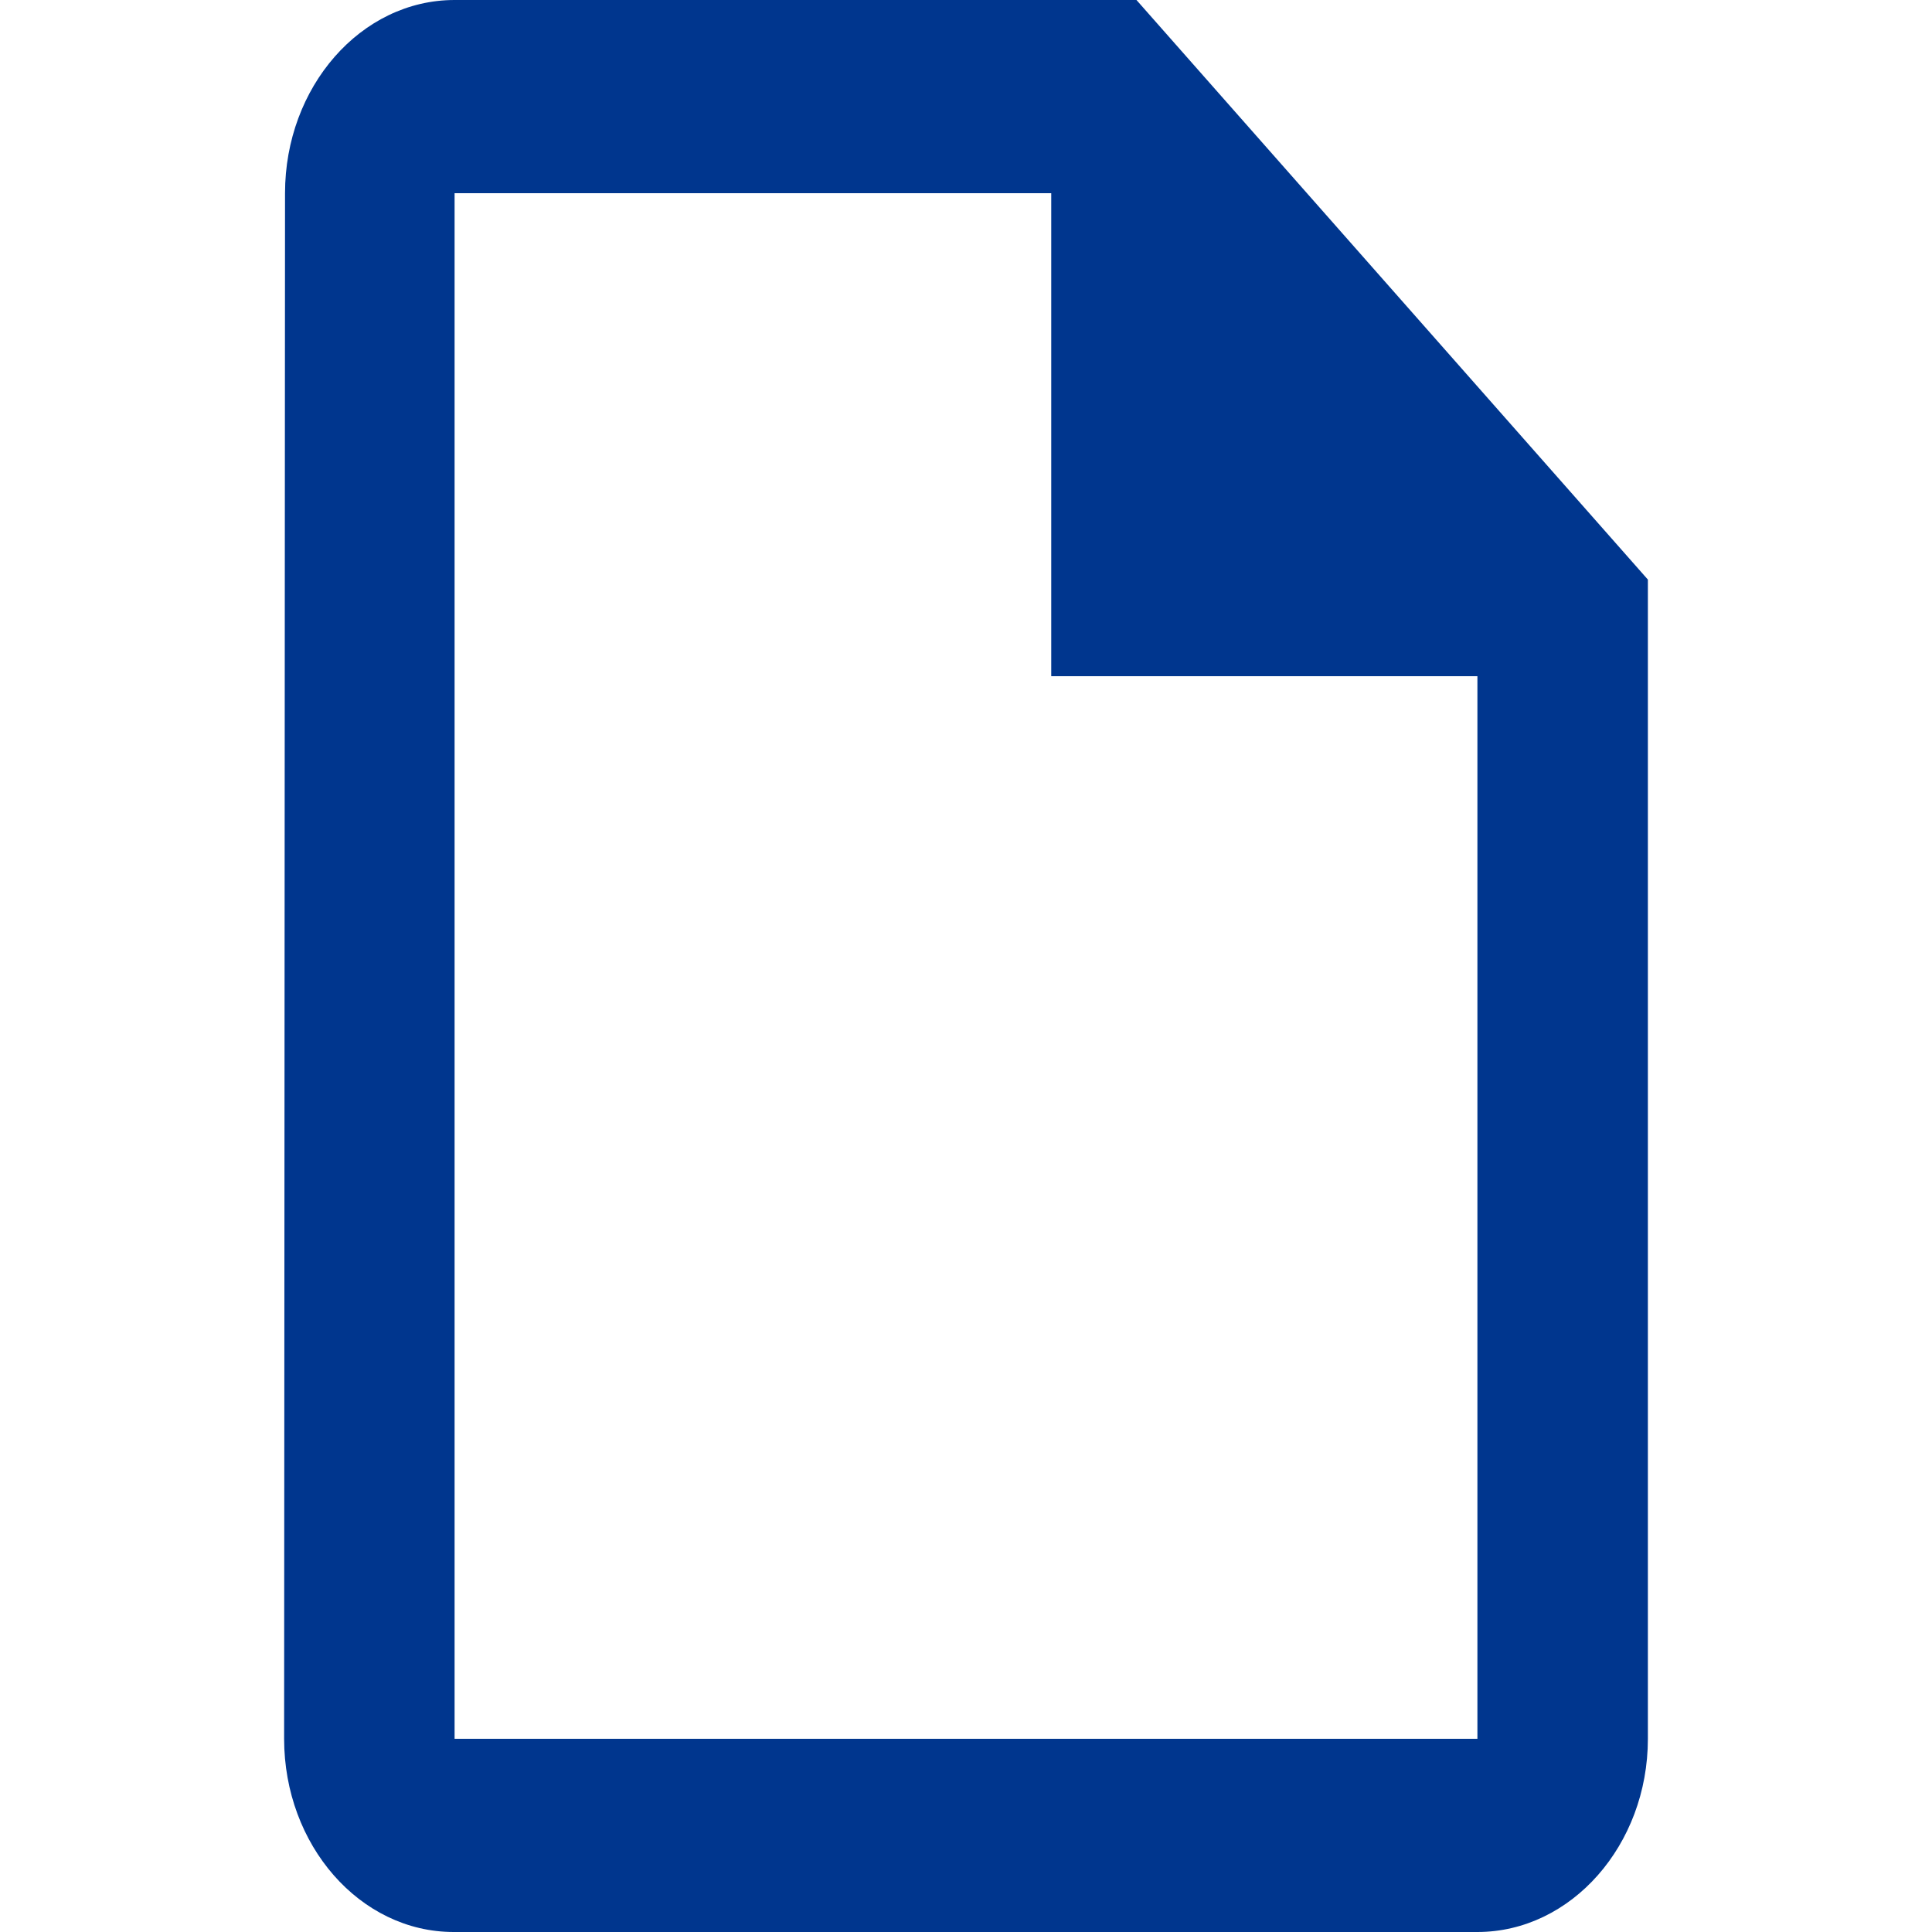
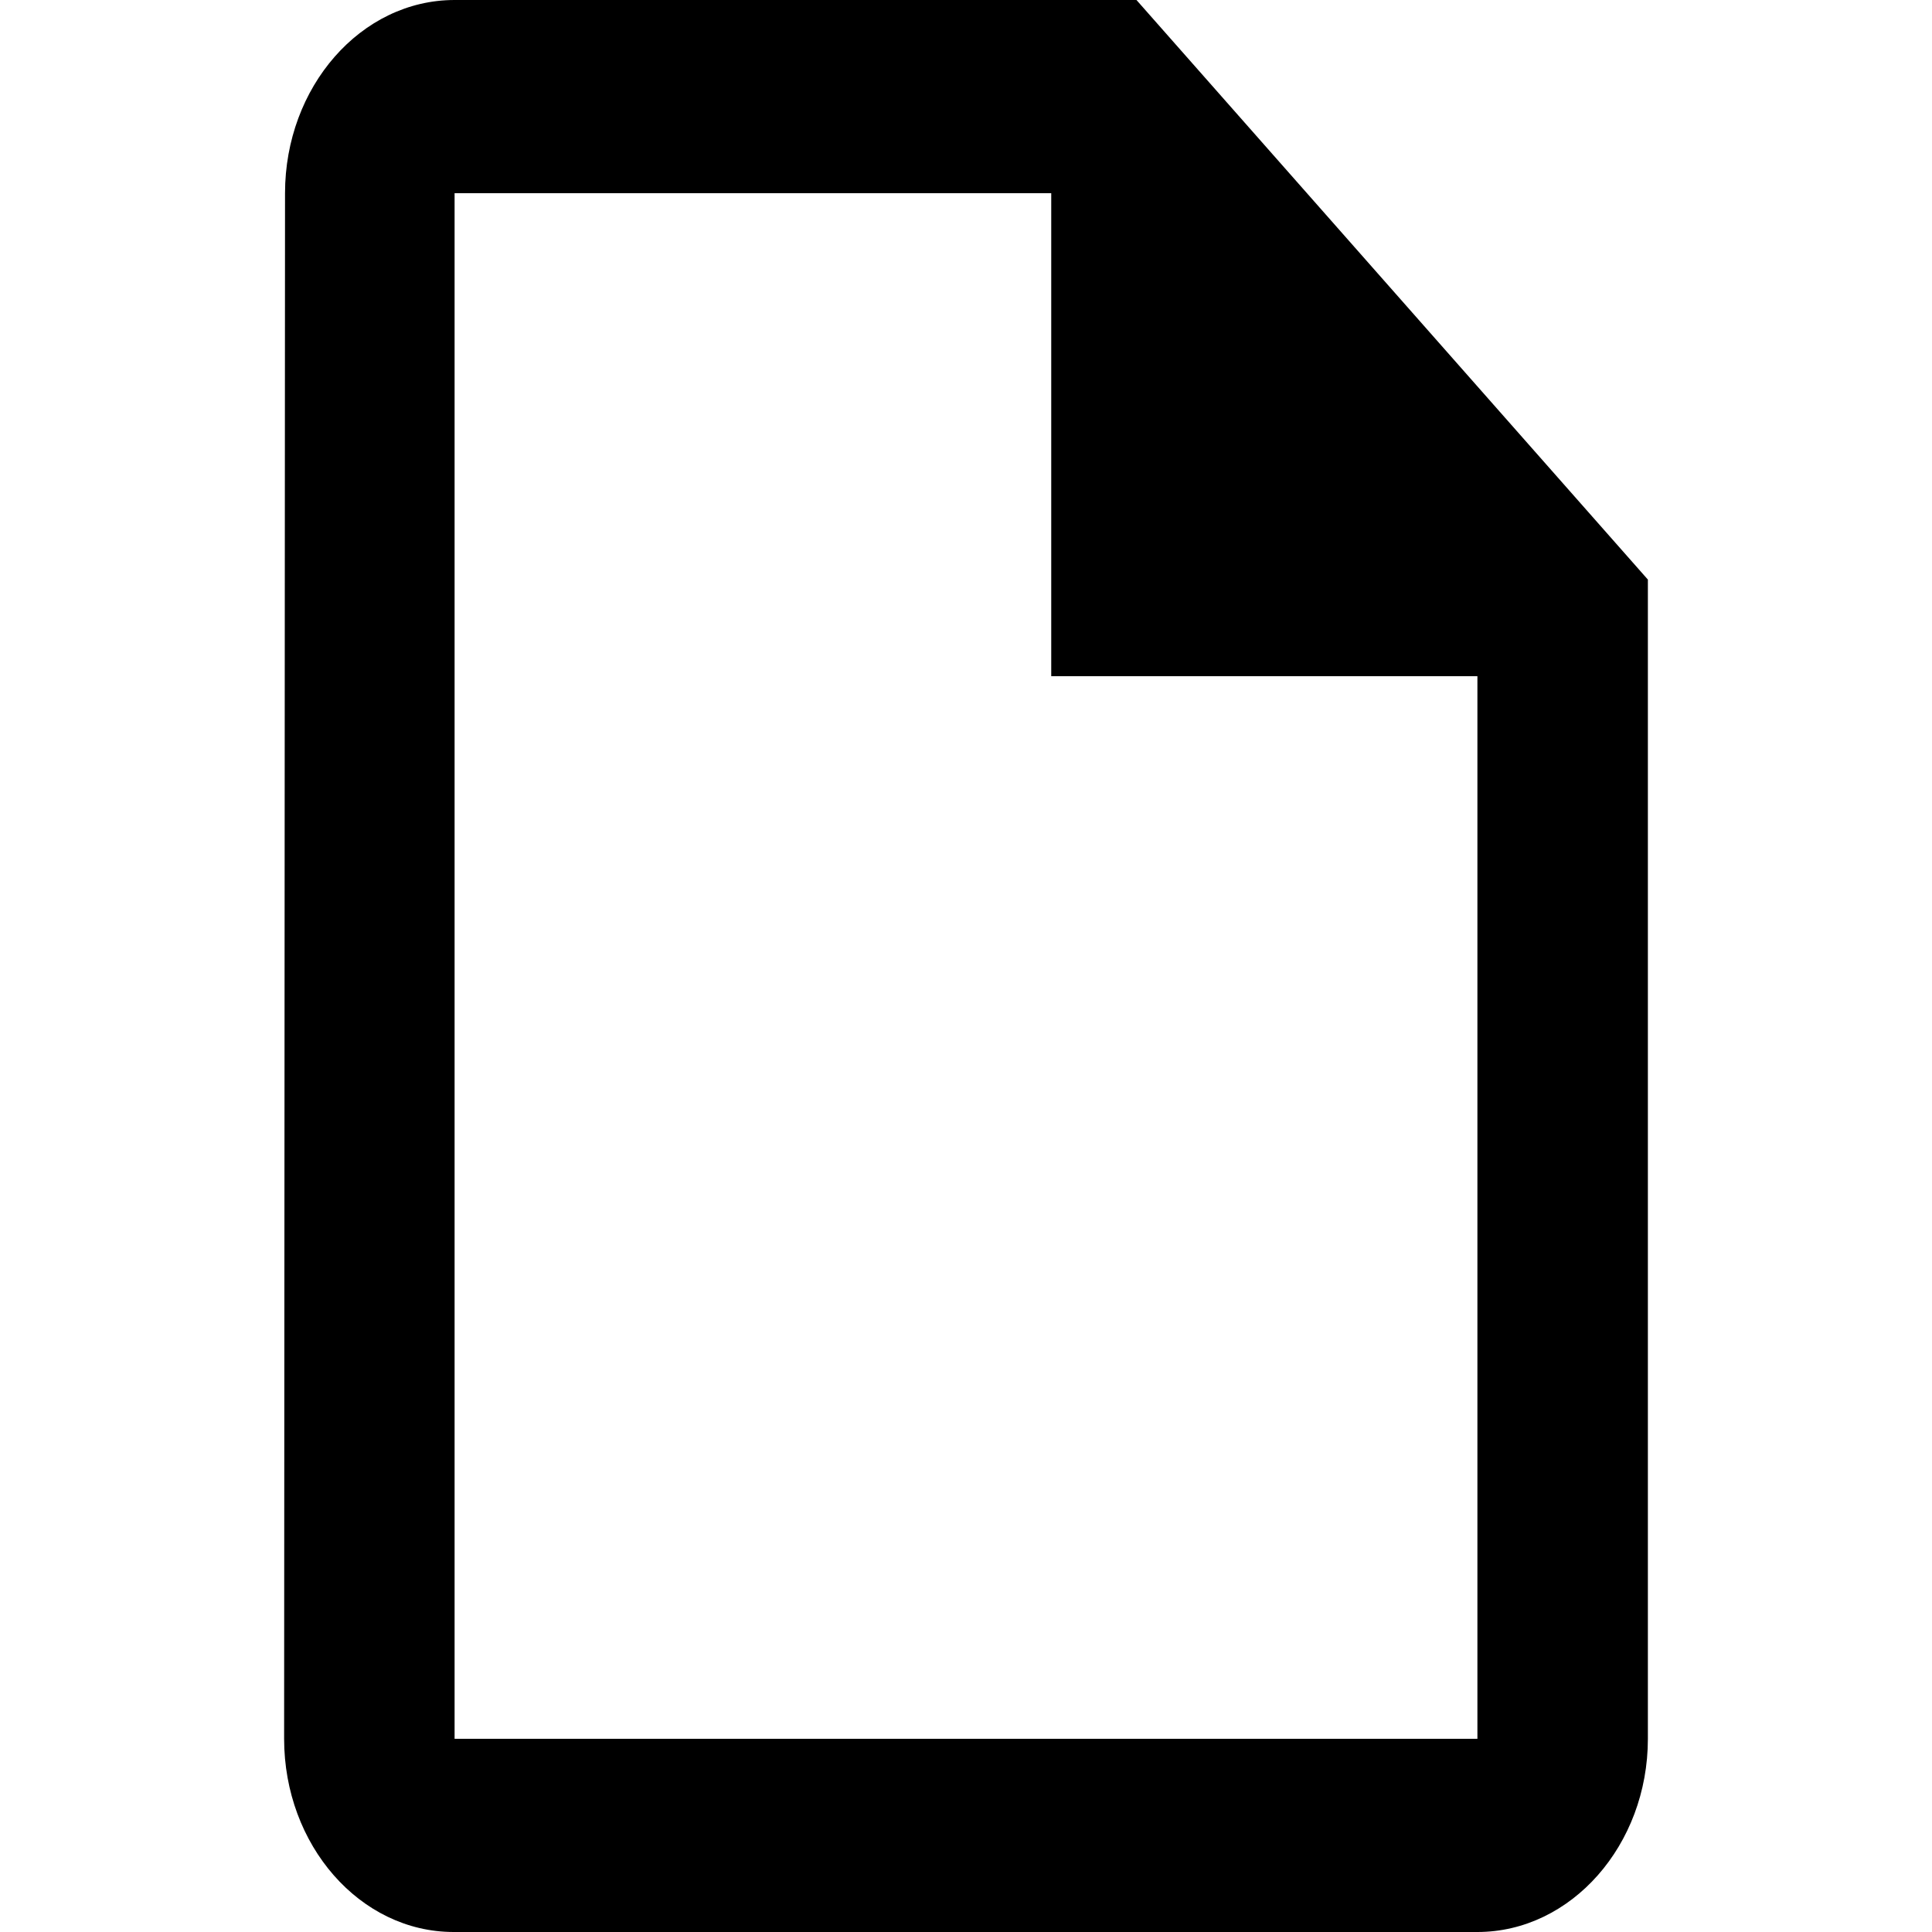
<svg xmlns="http://www.w3.org/2000/svg" width="24" height="24" viewBox="0 0 12 17" fill="none">
-   <path d="M7.5 0H1.5C0.675 0 0.008 0.765 0.008 1.7L0 15.3C0 16.235 0.667 17 1.492 17H10.5C11.325 17 12 16.235 12 15.3V5.1L7.5 0ZM1.5 15.3V1.7H6.75V5.95H10.5V15.3H1.5Z" fill="#00368E" />
+   <path d="M7.5 0H1.5C0.675 0 0.008 0.765 0.008 1.7L0 15.3C0 16.235 0.667 17 1.492 17H10.5C11.325 17 12 16.235 12 15.3V5.1L7.5 0ZM1.5 15.3V1.7H6.75V5.95H10.5V15.3H1.5Z" fill="currentColor" />
</svg>
